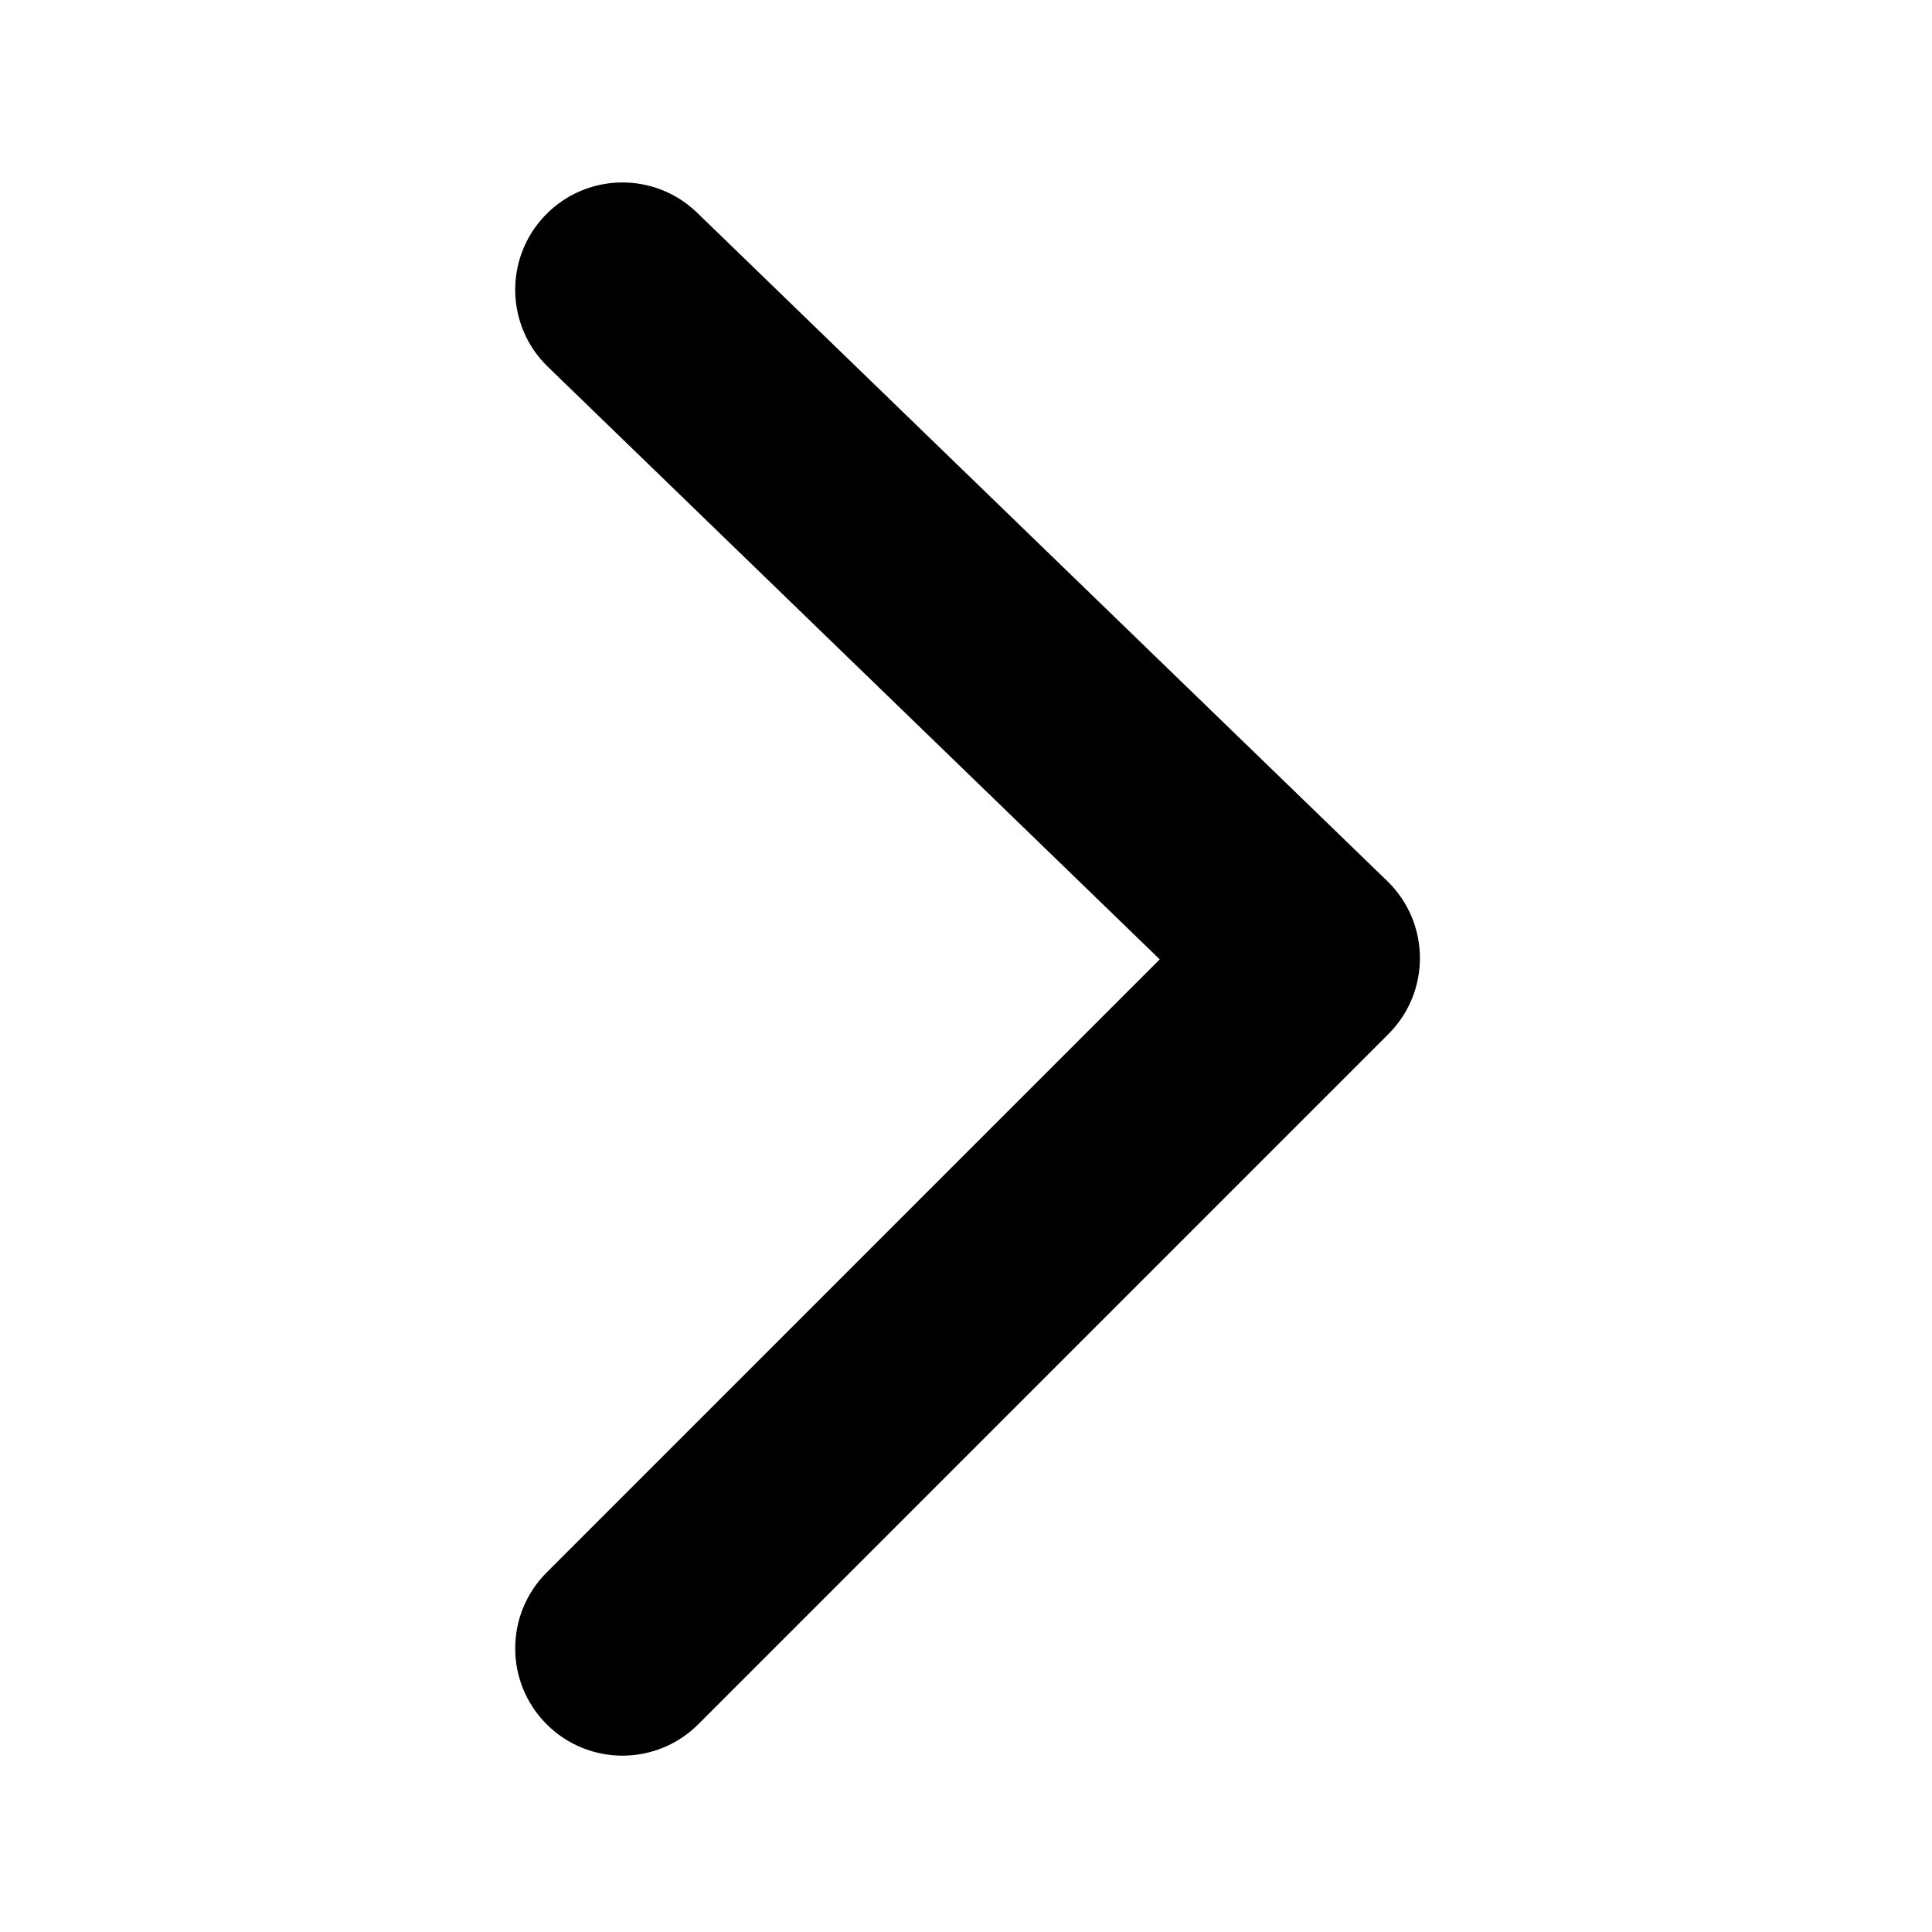
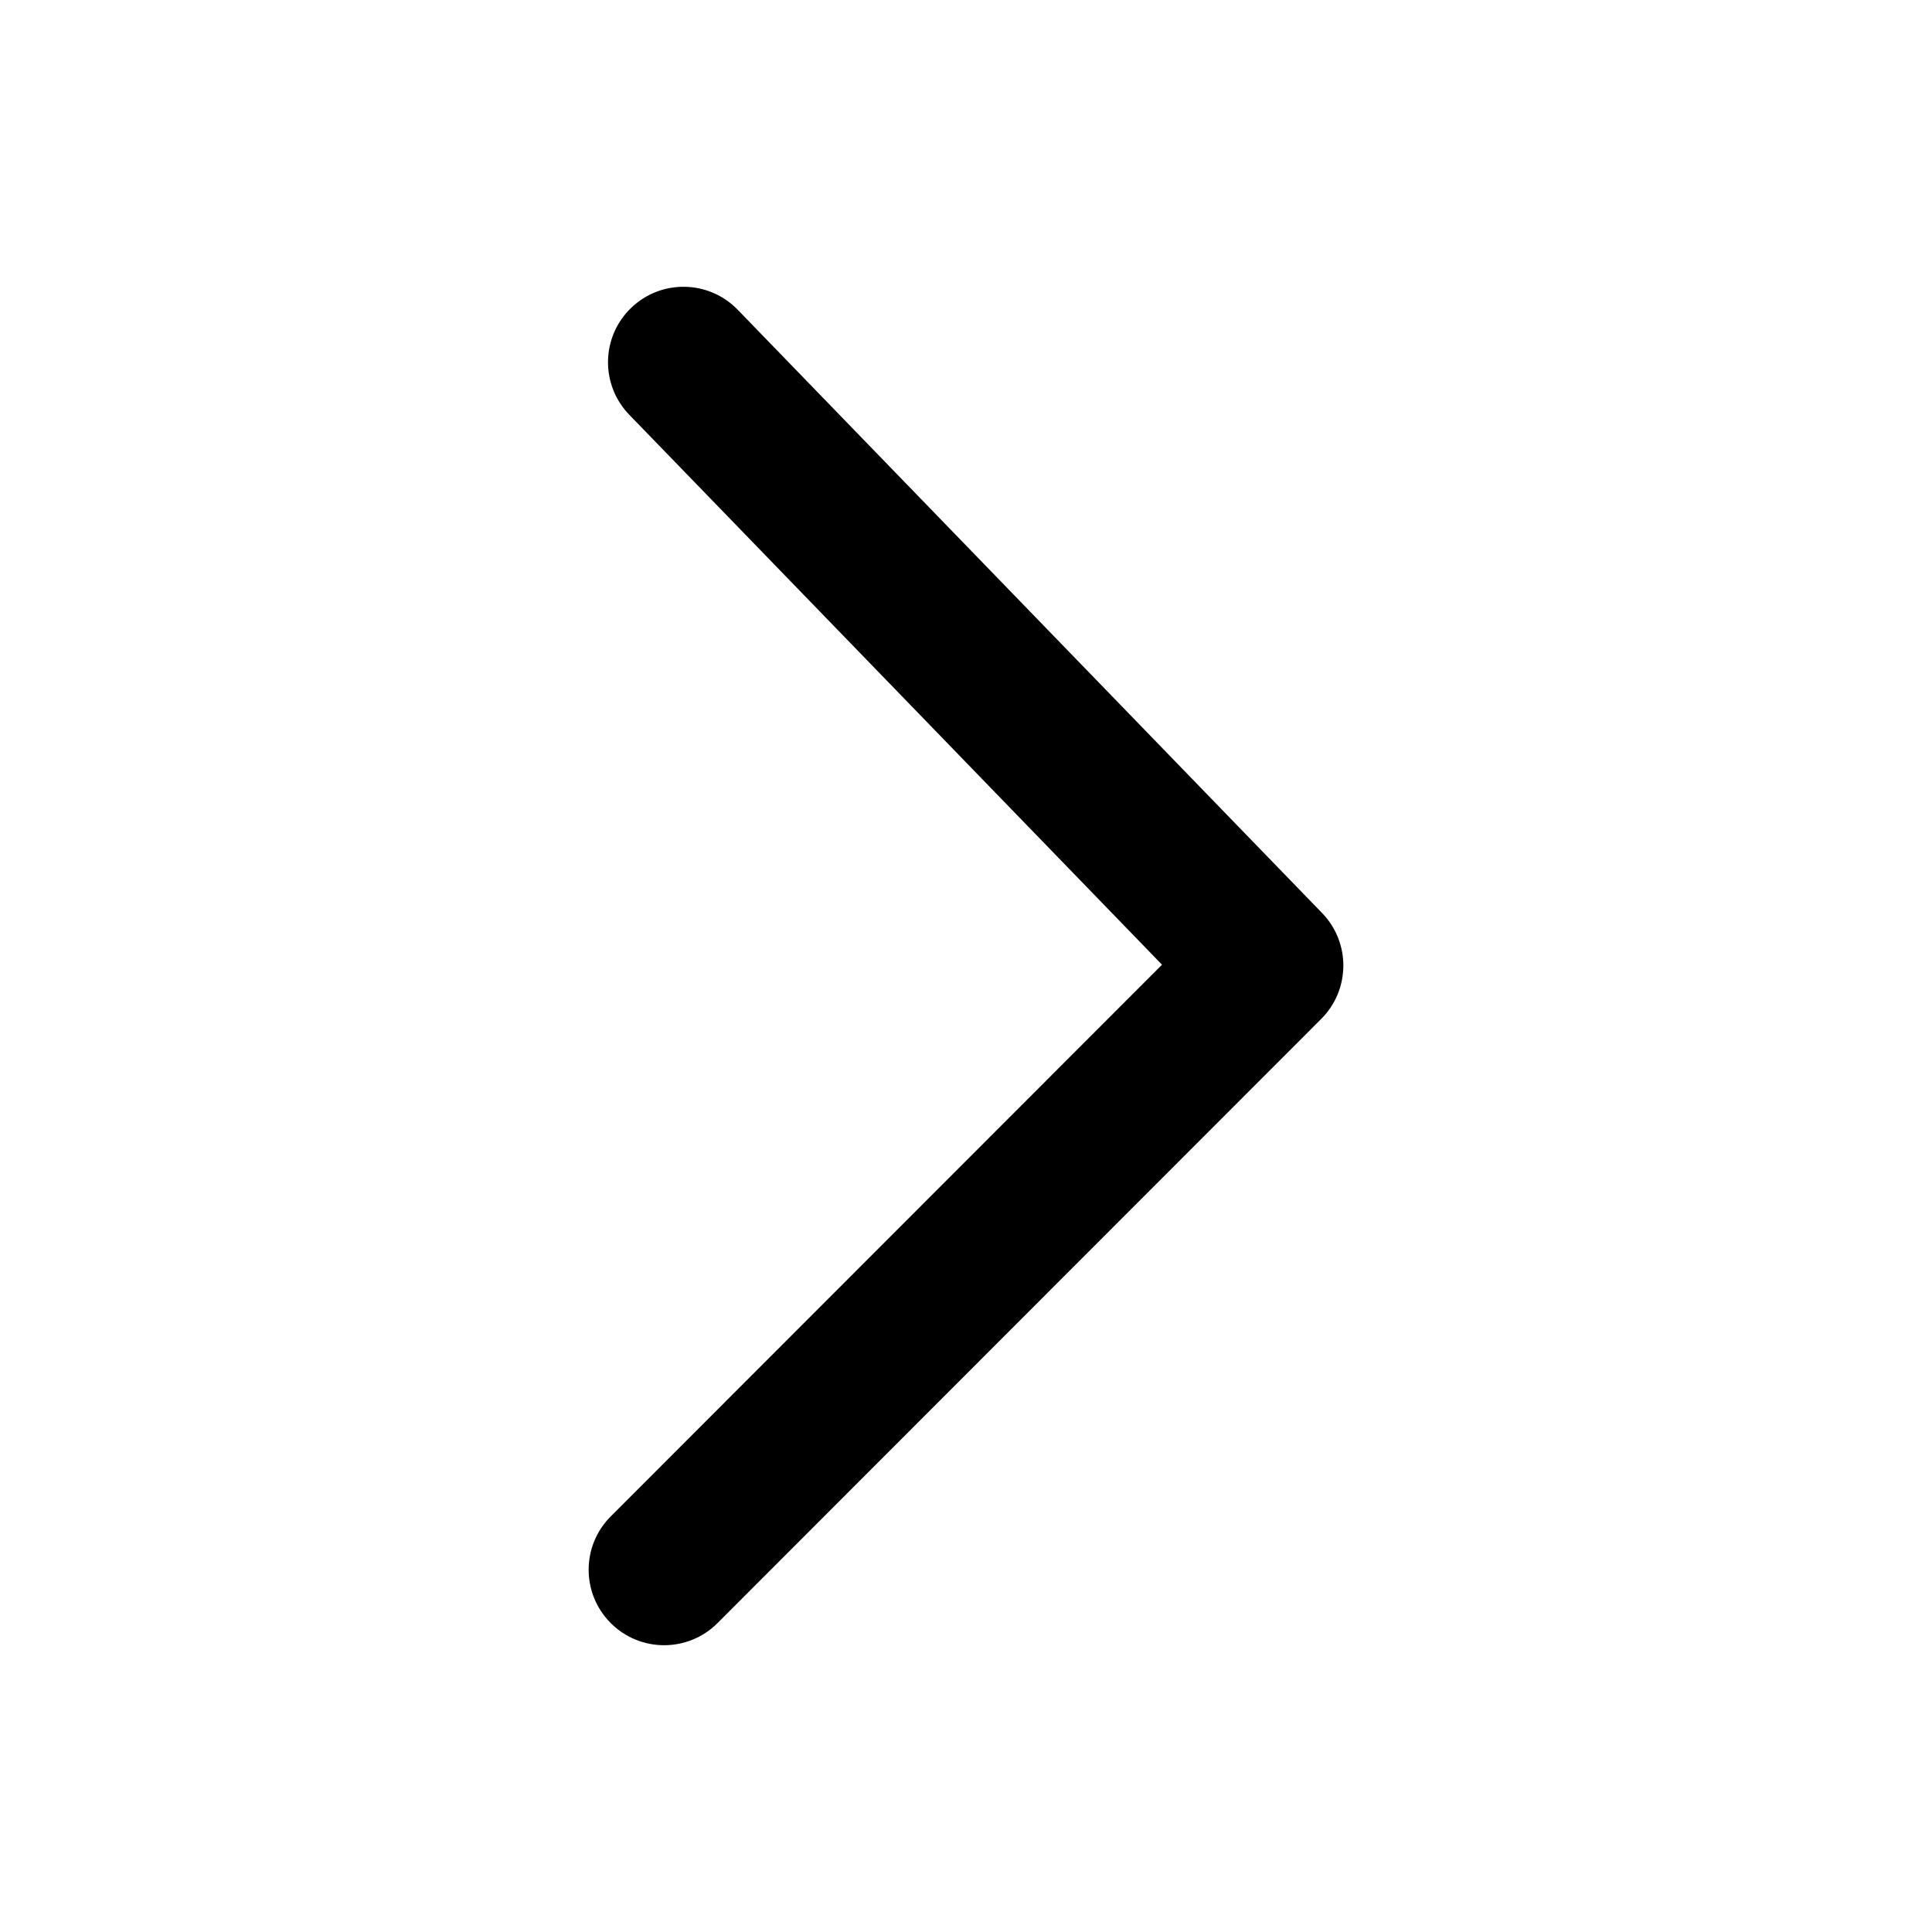
- <svg xmlns="http://www.w3.org/2000/svg" width="180px" height="180px" viewBox="0 0 180 180" version="1.1">
+ <svg xmlns="http://www.w3.org/2000/svg" width="128px" height="128px" viewBox="0 0 128 128" version="1.1">
  <defs />
  <g id="iconos" stroke="none" stroke-width="1" fill="none" fill-rule="evenodd">
    <g id="chevron-right" fill-rule="nonzero" fill="#000000">
-       <path d="M146.37,129.504 C150.273,133.406 156.601,133.406 160.504,129.503 C164.406,125.6 164.406,119.272 160.503,115.37 L96.194,51.067 C92.246,47.12 85.831,47.171 81.948,51.181 L19.675,115.484 C15.835,119.449 15.937,125.776 19.902,129.616 C23.867,133.456 30.194,133.354 34.033,129.389 L89.242,72.381 L146.37,129.504 Z" id="Path-23" transform="translate(90.14539, 90.28516) scale(-1, -1) rotate(-90) translate(-90.14539, -90.28516) " />
+       <path d="M27.534,40.463 C25.581,38.511 22.415,38.512 20.463,40.466 C18.511,42.419 18.512,45.585 20.466,47.537 L60.497,87.537 C62.428,89.466 65.55,89.491 67.51,87.591 L107.479,48.874 C109.462,46.952 109.513,43.787 107.591,41.803 C105.67,39.82 102.505,39.77 100.521,41.691 L64.086,76.986 L27.534,40.463 Z" id="Path-19-Copy-3" transform="translate(64, 64) scale(-1, -1) rotate(90) translate(-64, -64) " />
    </g>
  </g>
</svg>
